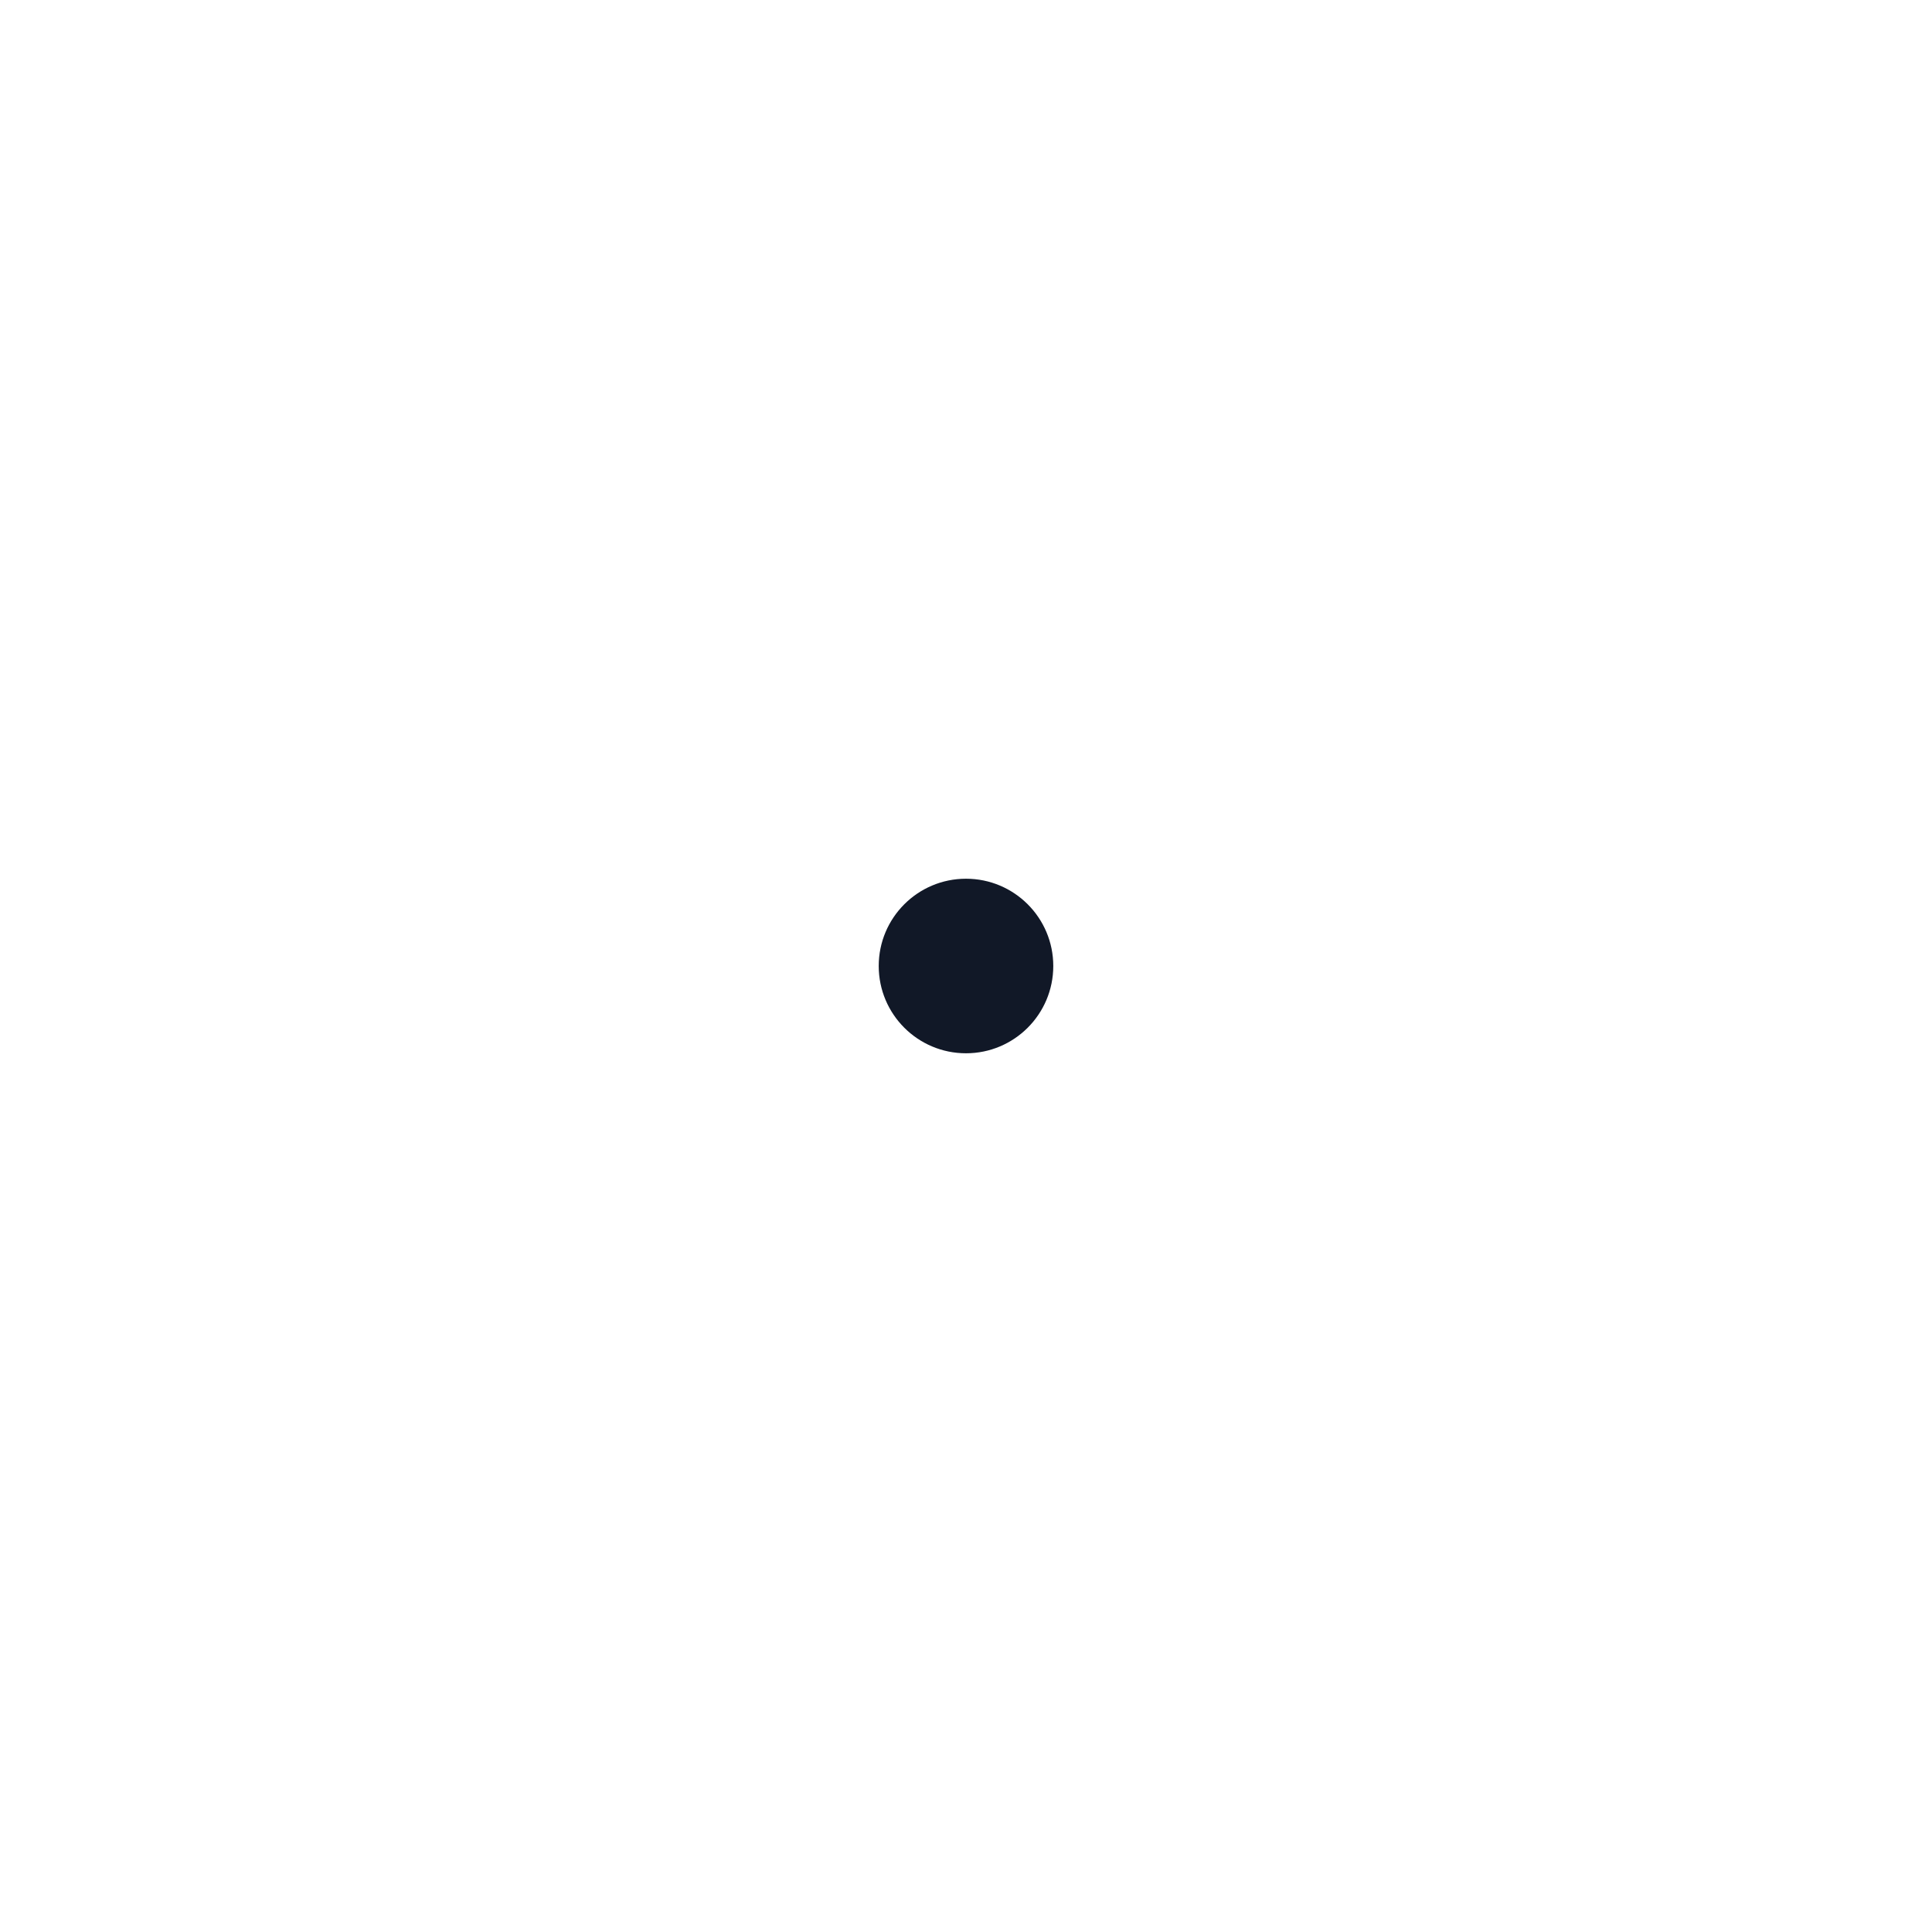
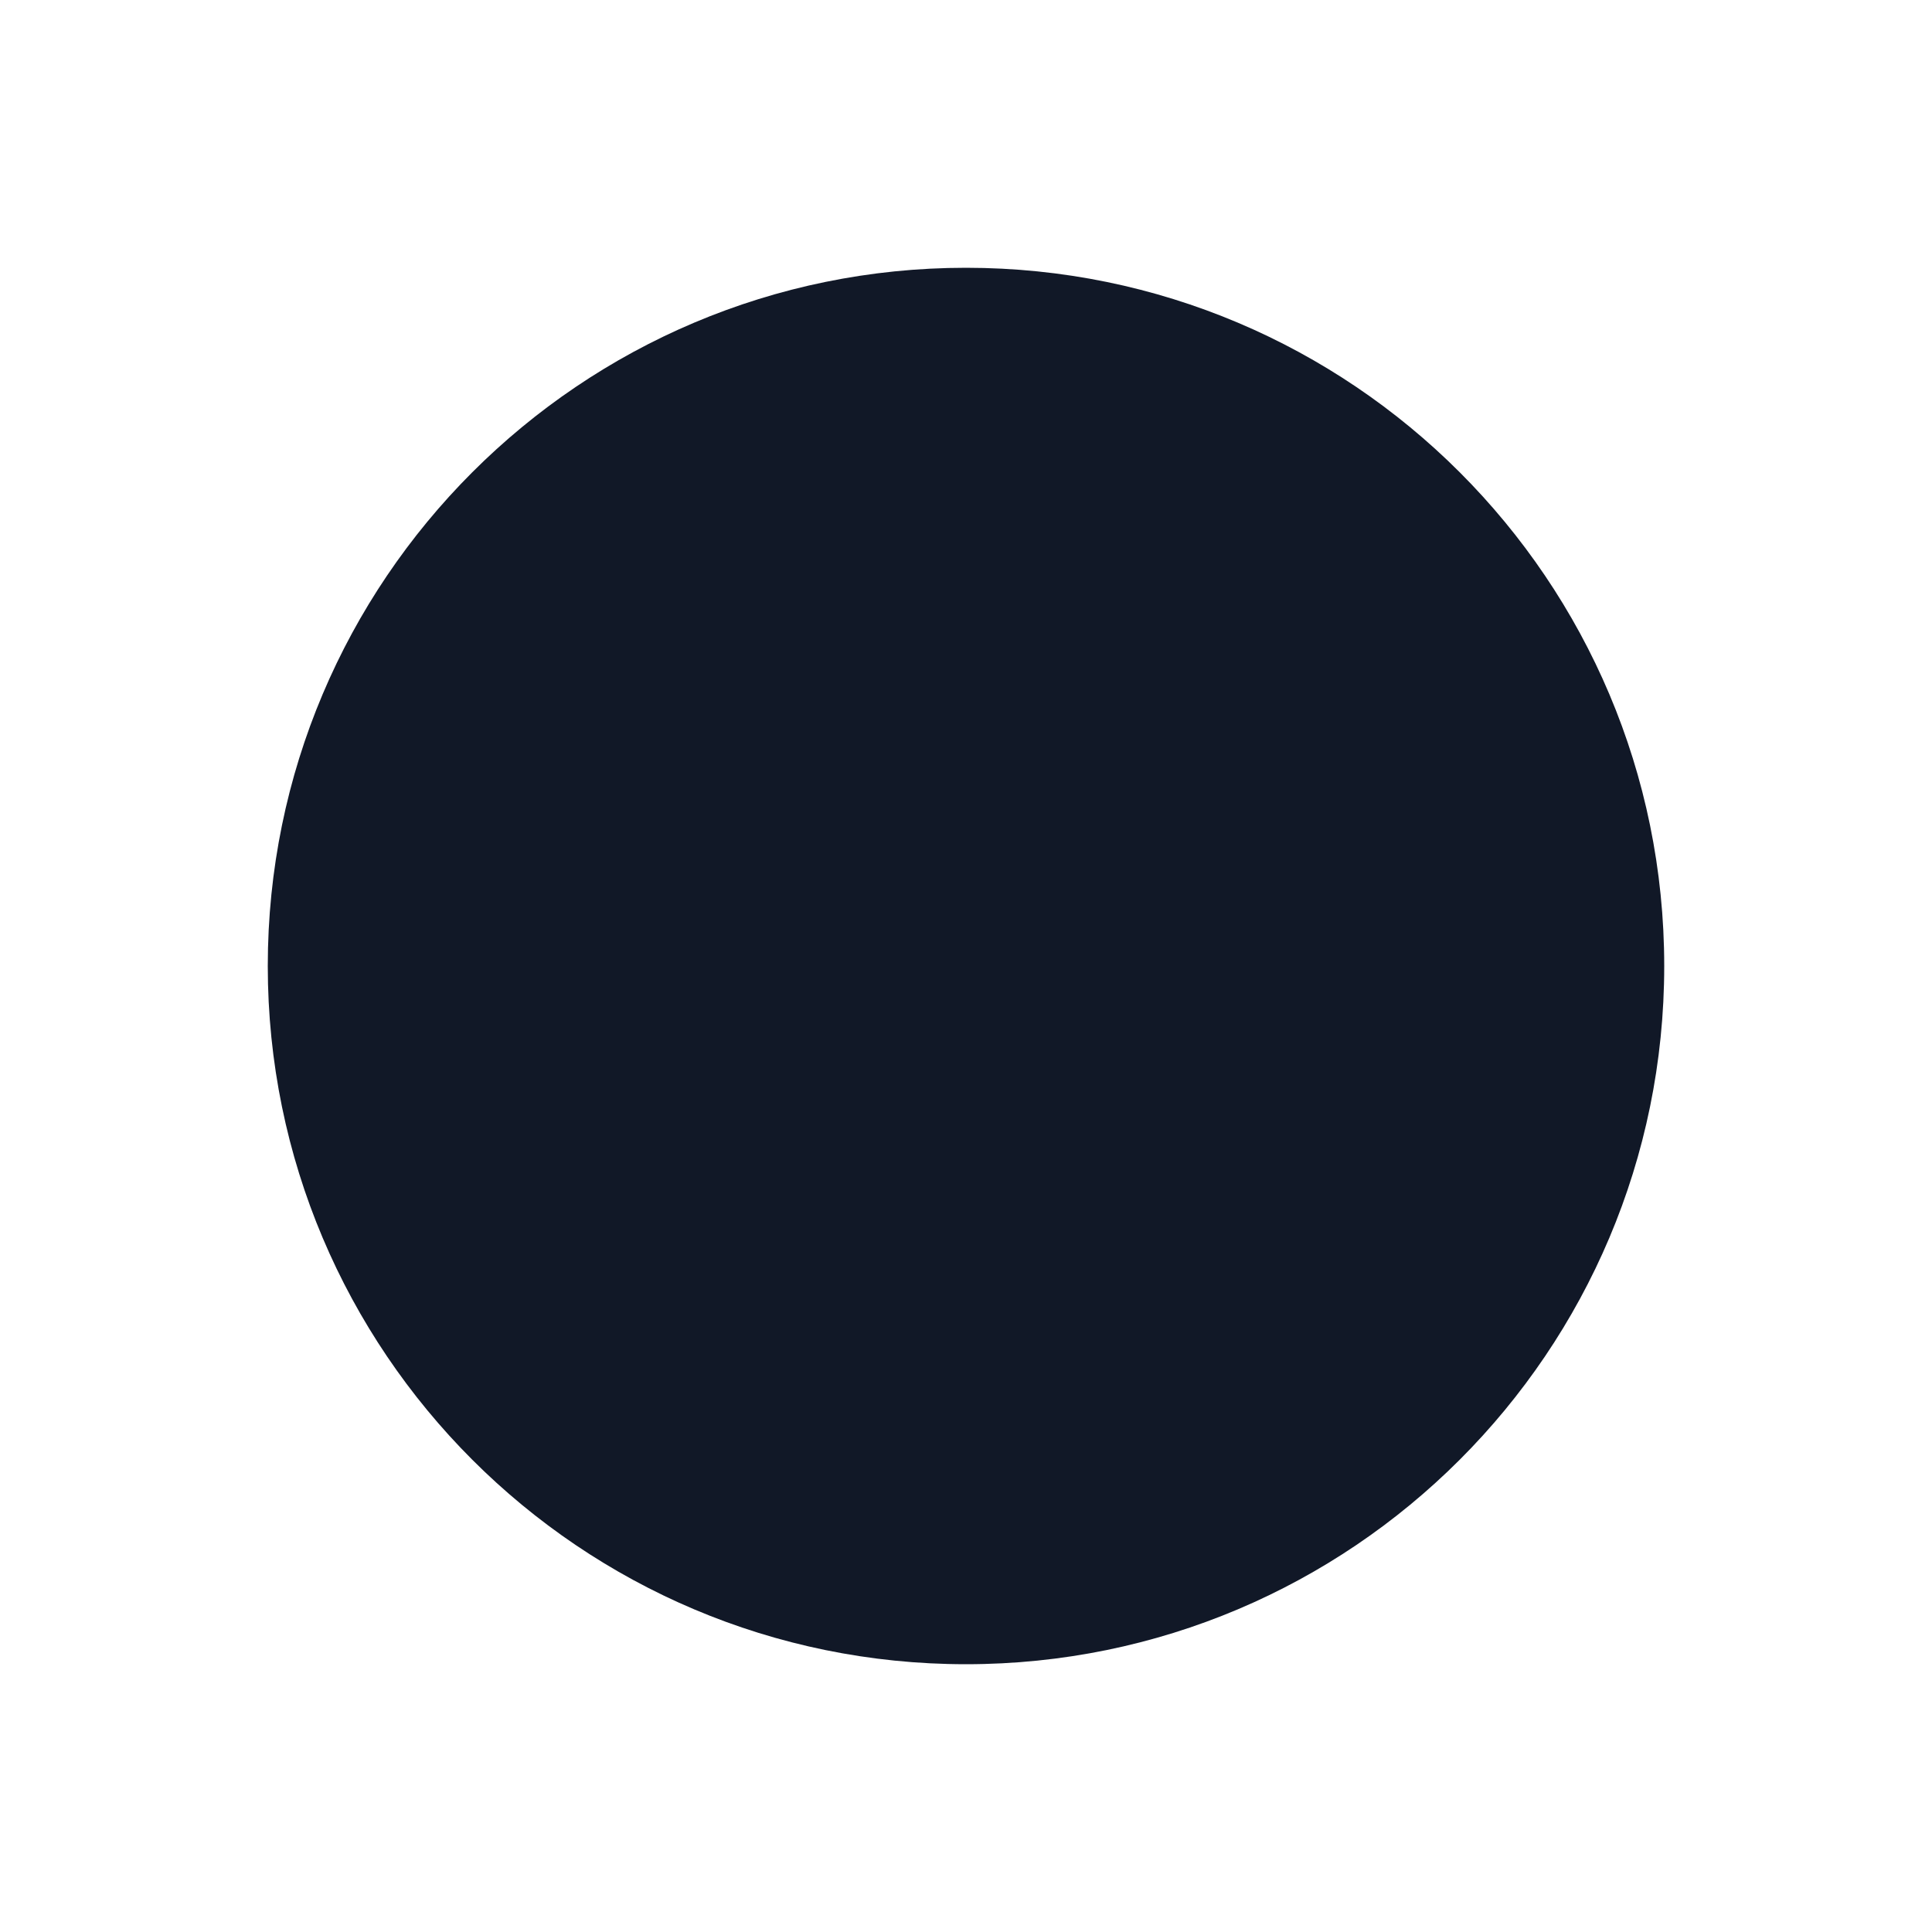
- <svg xmlns="http://www.w3.org/2000/svg" width="40" height="40" viewBox="0 0 40 40">
+ <svg xmlns="http://www.w3.org/2000/svg" width="5" height="5" viewBox="0 0 5 5">
  <g id="Layer_1" data-name="Layer 1">
-     <path d="M21.807 20 C21.807 20.998 20.998 21.807 20 21.807 C19.002 21.807 18.193 20.998 18.193 20 C18.193 19.002 19.002 18.193 20 18.193 C20.998 18.193 21.807 19.002 21.807 20 Z" fill="#111827" />
+     <path d="M4.307 2.5 C4.307 3.498 3.498 4.307 2.5 4.307 C1.502 4.307 0.693 3.498 0.693 2.5 C0.693 1.502 1.502 0.693 2.5 0.693 C3.498 0.693 4.307 1.502 4.307 2.5 Z" fill="#111827" />
  </g>
</svg>
